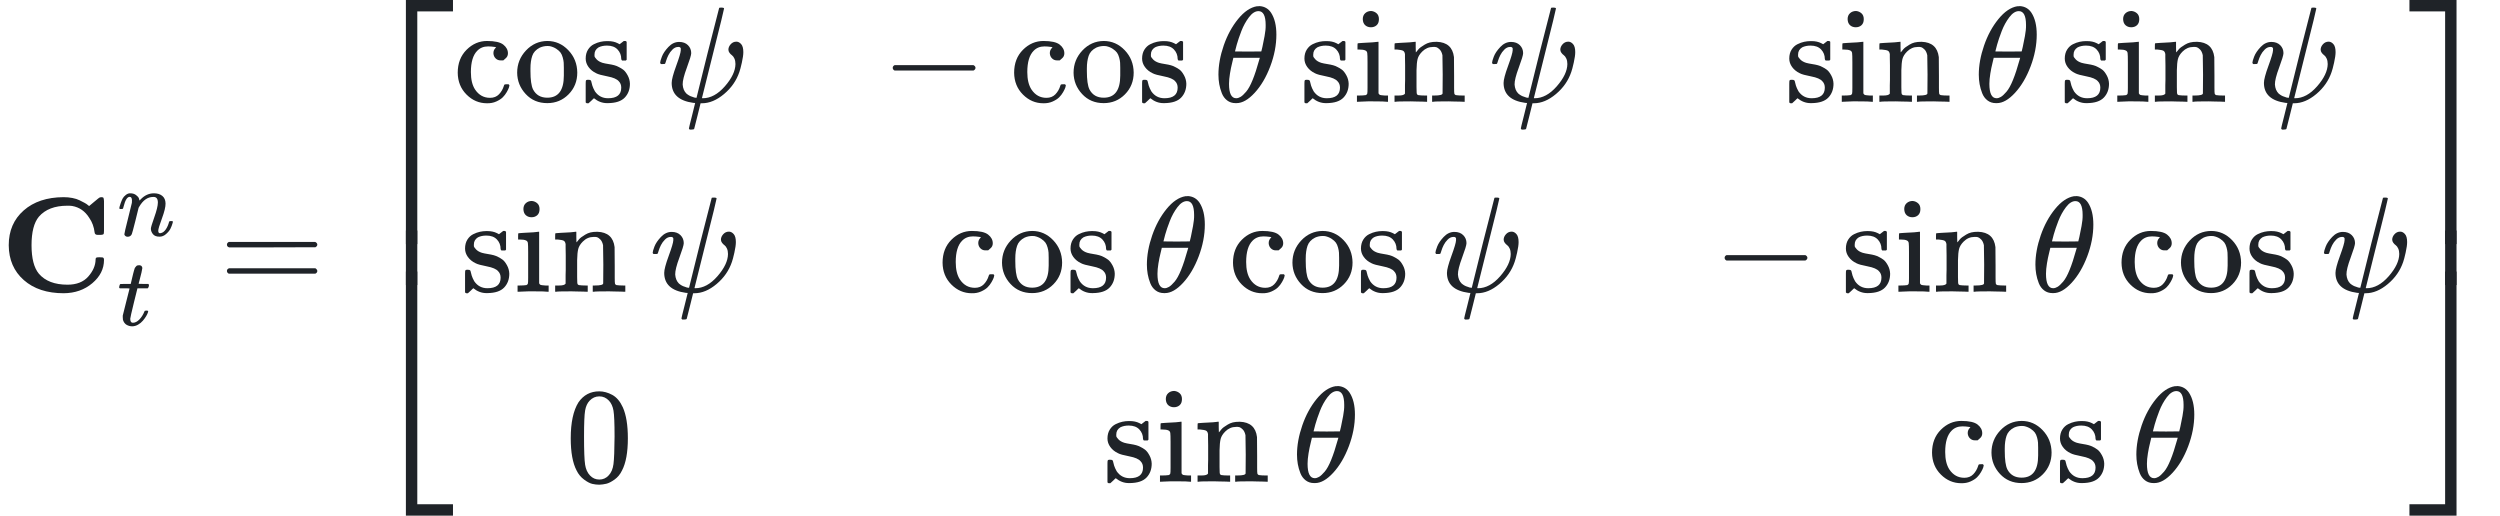
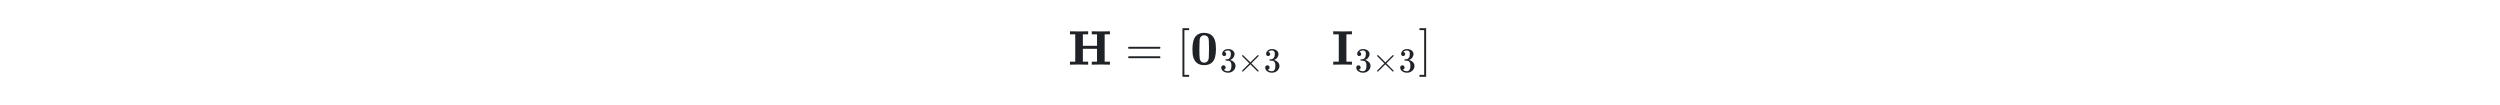
- <svg xmlns="http://www.w3.org/2000/svg" xmlns:xlink="http://www.w3.org/1999/xlink" width="41.681ex" height="8.597ex" role="img" focusable="false" viewBox="0 -2150 18422.8 3800" aria-labelledby="title" style="vertical-align: -3.733ex;">
-   <style>svg{color:#1f2328}@media(prefers-color-scheme:dark){svg{color:#f0f6fc}}</style>
-   <defs>
-     <path id="MJX-33-TEX-B-1D402" d="M64 343Q64 502 174 599T468 697Q502 697 533 691T586 674T623 655T647 639T657 632L694 663Q703 670 711 677T723 687T730 692T735 695T740 696T746 697Q759 697 762 692T766 668V627V489V449Q766 428 762 424T742 419H732H720Q699 419 697 436Q690 498 657 545Q611 618 532 632Q522 634 496 634Q356 634 286 553Q232 488 232 343T286 133Q355 52 497 52Q597 52 650 112T704 237Q704 248 709 251T729 254H735Q750 254 755 253T763 248T766 234Q766 136 680 63T469 -11Q285 -11 175 86T64 343Z" />
-     <path id="MJX-33-TEX-I-1D45B" d="M21 287Q22 293 24 303T36 341T56 388T89 425T135 442Q171 442 195 424T225 390T231 369Q231 367 232 367L243 378Q304 442 382 442Q436 442 469 415T503 336T465 179T427 52Q427 26 444 26Q450 26 453 27Q482 32 505 65T540 145Q542 153 560 153Q580 153 580 145Q580 144 576 130Q568 101 554 73T508 17T439 -10Q392 -10 371 17T350 73Q350 92 386 193T423 345Q423 404 379 404H374Q288 404 229 303L222 291L189 157Q156 26 151 16Q138 -11 108 -11Q95 -11 87 -5T76 7T74 17Q74 30 112 180T152 343Q153 348 153 366Q153 405 129 405Q91 405 66 305Q60 285 60 284Q58 278 41 278H27Q21 284 21 287Z" />
-     <path id="MJX-33-TEX-I-1D461" d="M26 385Q19 392 19 395Q19 399 22 411T27 425Q29 430 36 430T87 431H140L159 511Q162 522 166 540T173 566T179 586T187 603T197 615T211 624T229 626Q247 625 254 615T261 596Q261 589 252 549T232 470L222 433Q222 431 272 431H323Q330 424 330 420Q330 398 317 385H210L174 240Q135 80 135 68Q135 26 162 26Q197 26 230 60T283 144Q285 150 288 151T303 153H307Q322 153 322 145Q322 142 319 133Q314 117 301 95T267 48T216 6T155 -11Q125 -11 98 4T59 56Q57 64 57 83V101L92 241Q127 382 128 383Q128 385 77 385H26Z" />
-     <path id="MJX-33-TEX-N-3D" d="M56 347Q56 360 70 367H707Q722 359 722 347Q722 336 708 328L390 327H72Q56 332 56 347ZM56 153Q56 168 72 173H708Q722 163 722 153Q722 140 707 133H70Q56 140 56 153Z" />
-     <path id="MJX-33-TEX-S4-23A1" d="M319 -645V1154H666V1070H403V-645H319Z" />
-     <path id="MJX-33-TEX-S4-23A3" d="M319 -644V1155H403V-560H666V-644H319Z" />
-     <path id="MJX-33-TEX-S4-23A2" d="M319 0V602H403V0H319Z" />
-     <path id="MJX-33-TEX-N-63" d="M370 305T349 305T313 320T297 358Q297 381 312 396Q317 401 317 402T307 404Q281 408 258 408Q209 408 178 376Q131 329 131 219Q131 137 162 90Q203 29 272 29Q313 29 338 55T374 117Q376 125 379 127T395 129H409Q415 123 415 120Q415 116 411 104T395 71T366 33T318 2T249 -11Q163 -11 99 53T34 214Q34 318 99 383T250 448T370 421T404 357Q404 334 387 320Z" />
-     <path id="MJX-33-TEX-N-6F" d="M28 214Q28 309 93 378T250 448Q340 448 405 380T471 215Q471 120 407 55T250 -10Q153 -10 91 57T28 214ZM250 30Q372 30 372 193V225V250Q372 272 371 288T364 326T348 362T317 390T268 410Q263 411 252 411Q222 411 195 399Q152 377 139 338T126 246V226Q126 130 145 91Q177 30 250 30Z" />
-     <path id="MJX-33-TEX-N-73" d="M295 316Q295 356 268 385T190 414Q154 414 128 401Q98 382 98 349Q97 344 98 336T114 312T157 287Q175 282 201 278T245 269T277 256Q294 248 310 236T342 195T359 133Q359 71 321 31T198 -10H190Q138 -10 94 26L86 19L77 10Q71 4 65 -1L54 -11H46H42Q39 -11 33 -5V74V132Q33 153 35 157T45 162H54Q66 162 70 158T75 146T82 119T101 77Q136 26 198 26Q295 26 295 104Q295 133 277 151Q257 175 194 187T111 210Q75 227 54 256T33 318Q33 357 50 384T93 424T143 442T187 447H198Q238 447 268 432L283 424L292 431Q302 440 314 448H322H326Q329 448 335 442V310L329 304H301Q295 310 295 316Z" />
-     <path id="MJX-33-TEX-N-2061" d="" />
-     <path id="MJX-33-TEX-I-1D713" d="M161 441Q202 441 226 417T250 358Q250 338 218 252T187 127Q190 85 214 61Q235 43 257 37Q275 29 288 29H289L371 360Q455 691 456 692Q459 694 472 694Q492 694 492 687Q492 678 411 356Q329 28 329 27T335 26Q421 26 498 114T576 278Q576 302 568 319T550 343T532 361T524 384Q524 405 541 424T583 443Q602 443 618 425T634 366Q634 337 623 288T605 220Q573 125 492 57T329 -11H319L296 -104Q272 -198 272 -199Q270 -205 252 -205H239Q233 -199 233 -197Q233 -192 256 -102T279 -9Q272 -8 265 -8Q106 14 106 139Q106 174 139 264T173 379Q173 380 173 381Q173 390 173 393T169 400T158 404H154Q131 404 112 385T82 344T65 302T57 280Q55 278 41 278H27Q21 284 21 287Q21 299 34 333T82 404T161 441Z" />
-     <path id="MJX-33-TEX-N-2212" d="M84 237T84 250T98 270H679Q694 262 694 250T679 230H98Q84 237 84 250Z" />
-     <path id="MJX-33-TEX-I-1D703" d="M35 200Q35 302 74 415T180 610T319 704Q320 704 327 704T339 705Q393 701 423 656Q462 596 462 495Q462 380 417 261T302 66T168 -10H161Q125 -10 99 10T60 63T41 130T35 200ZM383 566Q383 668 330 668Q294 668 260 623T204 521T170 421T157 371Q206 370 254 370L351 371Q352 372 359 404T375 484T383 566ZM113 132Q113 26 166 26Q181 26 198 36T239 74T287 161T335 307L340 324H145Q145 321 136 286T120 208T113 132Z" />
-     <path id="MJX-33-TEX-N-69" d="M69 609Q69 637 87 653T131 669Q154 667 171 652T188 609Q188 579 171 564T129 549Q104 549 87 564T69 609ZM247 0Q232 3 143 3Q132 3 106 3T56 1L34 0H26V46H42Q70 46 91 49Q100 53 102 60T104 102V205V293Q104 345 102 359T88 378Q74 385 41 385H30V408Q30 431 32 431L42 432Q52 433 70 434T106 436Q123 437 142 438T171 441T182 442H185V62Q190 52 197 50T232 46H255V0H247Z" />
-     <path id="MJX-33-TEX-N-6E" d="M41 46H55Q94 46 102 60V68Q102 77 102 91T102 122T103 161T103 203Q103 234 103 269T102 328V351Q99 370 88 376T43 385H25V408Q25 431 27 431L37 432Q47 433 65 434T102 436Q119 437 138 438T167 441T178 442H181V402Q181 364 182 364T187 369T199 384T218 402T247 421T285 437Q305 442 336 442Q450 438 463 329Q464 322 464 190V104Q464 66 466 59T477 49Q498 46 526 46H542V0H534L510 1Q487 2 460 2T422 3Q319 3 310 0H302V46H318Q379 46 379 62Q380 64 380 200Q379 335 378 343Q372 371 358 385T334 402T308 404Q263 404 229 370Q202 343 195 315T187 232V168V108Q187 78 188 68T191 55T200 49Q221 46 249 46H265V0H257L234 1Q210 2 183 2T145 3Q42 3 33 0H25V46H41Z" />
-     <path id="MJX-33-TEX-N-30" d="M96 585Q152 666 249 666Q297 666 345 640T423 548Q460 465 460 320Q460 165 417 83Q397 41 362 16T301 -15T250 -22Q224 -22 198 -16T137 16T82 83Q39 165 39 320Q39 494 96 585ZM321 597Q291 629 250 629Q208 629 178 597Q153 571 145 525T137 333Q137 175 145 125T181 46Q209 16 250 16Q290 16 318 46Q347 76 354 130T362 333Q362 478 354 524T321 597Z" />
-     <path id="MJX-33-TEX-S4-23A4" d="M0 1070V1154H347V-645H263V1070H0Z" />
-     <path id="MJX-33-TEX-S4-23A6" d="M263 -560V1155H347V-644H0V-560H263Z" />
-     <path id="MJX-33-TEX-S4-23A5" d="M263 0V602H347V0H263Z" />
-   </defs>
-   <g stroke="currentColor" fill="currentColor" stroke-width="0" transform="scale(1,-1)">
-     <g data-mml-node="math">
-       <g data-mml-node="msubsup">
+ <svg xmlns="http://www.w3.org/2000/svg" xmlns:xlink="http://www.w3.org/1999/xlink" width="1000" height="42" viewBox="0 0 1000 42" role="img" aria-labelledby="title desc">
+   <style>svg{color:#1f2328}.eqno{fill:currentColor;font:18px "Times New Roman",serif}@media(prefers-color-scheme:dark){svg{color:#f0f6fc}}</style>
+   <svg x="427.222" y="11.273" width="145.555" height="19.453" viewBox="0 -750 7481 1000" preserveAspectRatio="xMidYMid meet">
+     <defs>
+       <path id="MJX-33-TEX-B-1D407" d="M400 0Q376 3 226 3Q75 3 51 0H39V62H147V624H39V686H51Q75 683 226 683Q376 683 400 686H412V624H304V388H595V624H487V686H499Q523 683 673 683Q824 683 848 686H860V624H752V62H860V0H848Q824 3 674 3Q523 3 499 0H487V62H595V326H304V62H412V0H400Z" />
+       <path id="MJX-33-TEX-N-3D" d="M56 347Q56 360 70 367H707Q722 359 722 347Q722 336 708 328L390 327H72Q56 332 56 347ZM56 153Q56 168 72 173H708Q722 163 722 153Q722 140 707 133H70Q56 140 56 153Z" />
+       <path id="MJX-33-TEX-N-5B" d="M118 -250V750H255V710H158V-210H255V-250H118Z" />
+       <path id="MJX-33-TEX-B-1D7CE" d="M266 654H280H282Q500 654 524 418Q529 370 529 320Q529 125 456 52Q397 -10 287 -10Q110 -10 63 154Q45 212 45 316Q45 504 113 585Q140 618 185 636T266 654ZM374 548Q347 604 286 604Q247 604 218 575Q197 552 193 511T188 311Q188 159 196 116Q202 87 225 64T287 41Q339 41 367 87Q379 107 382 152T386 329Q386 518 374 548Z" />
+       <path id="MJX-33-TEX-N-33" d="M127 463Q100 463 85 480T69 524Q69 579 117 622T233 665Q268 665 277 664Q351 652 390 611T430 522Q430 470 396 421T302 350L299 348Q299 347 308 345T337 336T375 315Q457 262 457 175Q457 96 395 37T238 -22Q158 -22 100 21T42 130Q42 158 60 175T105 193Q133 193 151 175T169 130Q169 119 166 110T159 94T148 82T136 74T126 70T118 67L114 66Q165 21 238 21Q293 21 321 74Q338 107 338 175V195Q338 290 274 322Q259 328 213 329L171 330L168 332Q166 335 166 348Q166 366 174 366Q202 366 232 371Q266 376 294 413T322 525V533Q322 590 287 612Q265 626 240 626Q208 626 181 615T143 592T132 580H135Q138 579 143 578T153 573T165 566T175 555T183 540T186 520Q186 498 172 481T127 463Z" />
+       <path id="MJX-33-TEX-N-D7" d="M630 29Q630 9 609 9Q604 9 587 25T493 118L389 222L284 117Q178 13 175 11Q171 9 168 9Q160 9 154 15T147 29Q147 36 161 51T255 146L359 250L255 354Q174 435 161 449T147 471Q147 480 153 485T168 490Q173 490 175 489Q178 487 284 383L389 278L493 382Q570 459 587 475T609 491Q630 491 630 471Q630 464 620 453T522 355L418 250L522 145Q606 61 618 48T630 29Z" />
+       <path id="MJX-33-TEX-B-1D408" d="M397 0Q370 3 218 3Q65 3 38 0H25V62H139V624H25V686H38Q65 683 218 683Q370 683 397 686H410V624H296V62H410V0H397Z" />
+       <path id="MJX-33-TEX-N-5D" d="M22 710V750H159V-250H22V-210H119V710H22Z" />
+     </defs>
+     <g stroke="currentColor" fill="currentColor" stroke-width="0" transform="scale(1,-1)">
+       <g data-mml-node="math">
        <g data-mml-node="TeXAtom" data-mjx-texclass="ORD">
          <g data-mml-node="mi">
-             <use data-c="1D402" xlink:href="#MJX-33-TEX-B-1D402" />
+             <use data-c="1D407" xlink:href="#MJX-33-TEX-B-1D407" />
          </g>
        </g>
-         <g data-mml-node="TeXAtom" transform="translate(864,413) scale(0.707)" data-mjx-texclass="ORD">
-           <g data-mml-node="mi">
-             <use data-c="1D45B" xlink:href="#MJX-33-TEX-I-1D45B" />
+         <g data-mml-node="mo" transform="translate(1177.8,0)">
+           <use data-c="3D" xlink:href="#MJX-33-TEX-N-3D" />
+         </g>
+         <g data-mml-node="mrow" transform="translate(2233.6,0)">
+           <g data-mml-node="mo">
+             <use data-c="5B" xlink:href="#MJX-33-TEX-N-5B" />
          </g>
-         </g>
-         <g data-mml-node="TeXAtom" transform="translate(864,-247) scale(0.707)" data-mjx-texclass="ORD">
-           <g data-mml-node="mi">
-             <use data-c="1D461" xlink:href="#MJX-33-TEX-I-1D461" />
+           <g data-mml-node="mtable" transform="translate(278,0)">
+             <g data-mml-node="mtr">
+               <g data-mml-node="mtd">
+                 <g data-mml-node="msub">
+                   <g data-mml-node="TeXAtom" data-mjx-texclass="ORD">
+                     <g data-mml-node="mn">
+                       <use data-c="1D7CE" xlink:href="#MJX-33-TEX-B-1D7CE" />
+                     </g>
+                   </g>
+                   <g data-mml-node="TeXAtom" transform="translate(608,-150) scale(0.707)" data-mjx-texclass="ORD">
+                     <g data-mml-node="mn">
+                       <use data-c="33" xlink:href="#MJX-33-TEX-N-33" />
+                     </g>
+                     <g data-mml-node="mo" transform="translate(500,0)">
+                       <use data-c="D7" xlink:href="#MJX-33-TEX-N-D7" />
+                     </g>
+                     <g data-mml-node="mn" transform="translate(1278,0)">
+                       <use data-c="33" xlink:href="#MJX-33-TEX-N-33" />
+                     </g>
+                   </g>
+                 </g>
+               </g>
+               <g data-mml-node="mtd" transform="translate(2915.2,0)">
+                 <g data-mml-node="msub">
+                   <g data-mml-node="TeXAtom" data-mjx-texclass="ORD">
+                     <g data-mml-node="mi">
+                       <use data-c="1D408" xlink:href="#MJX-33-TEX-B-1D408" />
+                     </g>
+                   </g>
+                   <g data-mml-node="TeXAtom" transform="translate(469,-150) scale(0.707)" data-mjx-texclass="ORD">
+                     <g data-mml-node="mn">
+                       <use data-c="33" xlink:href="#MJX-33-TEX-N-33" />
+                     </g>
+                     <g data-mml-node="mo" transform="translate(500,0)">
+                       <use data-c="D7" xlink:href="#MJX-33-TEX-N-D7" />
+                     </g>
+                     <g data-mml-node="mn" transform="translate(1278,0)">
+                       <use data-c="33" xlink:href="#MJX-33-TEX-N-33" />
+                     </g>
+                   </g>
+                 </g>
+               </g>
+             </g>
+           </g>
+           <g data-mml-node="mo" transform="translate(4969.5,0)">
+             <use data-c="5D" xlink:href="#MJX-33-TEX-N-5D" />
          </g>
        </g>
      </g>
-       <g data-mml-node="mo" transform="translate(1616,0)">
-         <use data-c="3D" xlink:href="#MJX-33-TEX-N-3D" />
-       </g>
-       <g data-mml-node="mrow" transform="translate(2671.8,0)">
-         <g data-mml-node="mo">
-           <use data-c="23A1" xlink:href="#MJX-33-TEX-S4-23A1" transform="translate(0,996)" />
-           <use data-c="23A3" xlink:href="#MJX-33-TEX-S4-23A3" transform="translate(0,-1006)" />
-           <svg width="667" height="402" y="49" x="0" viewBox="0 100.5 667 402">
-             <use data-c="23A2" xlink:href="#MJX-33-TEX-S4-23A2" transform="scale(1,1.002)" />
-           </svg>
-         </g>
-         <g data-mml-node="mtable" transform="translate(667,0)">
-           <g data-mml-node="mtr" transform="translate(0,1400)">
-             <g data-mml-node="mtd">
-               <g data-mml-node="mi">
-                 <use data-c="63" xlink:href="#MJX-33-TEX-N-63" />
-                 <use data-c="6F" xlink:href="#MJX-33-TEX-N-6F" transform="translate(444,0)" />
-                 <use data-c="73" xlink:href="#MJX-33-TEX-N-73" transform="translate(944,0)" />
-               </g>
-               <g data-mml-node="mo" transform="translate(1338,0)">
-                 <use data-c="2061" xlink:href="#MJX-33-TEX-N-2061" />
-               </g>
-               <g data-mml-node="mi" transform="translate(1504.7,0)">
-                 <use data-c="1D713" xlink:href="#MJX-33-TEX-I-1D713" />
-               </g>
-             </g>
-             <g data-mml-node="mtd" transform="translate(3155.7,0)">
-               <g data-mml-node="mo">
-                 <use data-c="2212" xlink:href="#MJX-33-TEX-N-2212" />
-               </g>
-               <g data-mml-node="mi" transform="translate(944.7,0)">
-                 <use data-c="63" xlink:href="#MJX-33-TEX-N-63" />
-                 <use data-c="6F" xlink:href="#MJX-33-TEX-N-6F" transform="translate(444,0)" />
-                 <use data-c="73" xlink:href="#MJX-33-TEX-N-73" transform="translate(944,0)" />
-               </g>
-               <g data-mml-node="mo" transform="translate(2282.7,0)">
-                 <use data-c="2061" xlink:href="#MJX-33-TEX-N-2061" />
-               </g>
-               <g data-mml-node="mi" transform="translate(2449.3,0)">
-                 <use data-c="1D703" xlink:href="#MJX-33-TEX-I-1D703" />
-               </g>
-               <g data-mml-node="mi" transform="translate(3085,0)">
-                 <use data-c="73" xlink:href="#MJX-33-TEX-N-73" />
-                 <use data-c="69" xlink:href="#MJX-33-TEX-N-69" transform="translate(394,0)" />
-                 <use data-c="6E" xlink:href="#MJX-33-TEX-N-6E" transform="translate(672,0)" />
-               </g>
-               <g data-mml-node="mo" transform="translate(4313,0)">
-                 <use data-c="2061" xlink:href="#MJX-33-TEX-N-2061" />
-               </g>
-               <g data-mml-node="mi" transform="translate(4479.7,0)">
-                 <use data-c="1D713" xlink:href="#MJX-33-TEX-I-1D713" />
-               </g>
-             </g>
-             <g data-mml-node="mtd" transform="translate(9813.7,0)">
-               <g data-mml-node="mi">
-                 <use data-c="73" xlink:href="#MJX-33-TEX-N-73" />
-                 <use data-c="69" xlink:href="#MJX-33-TEX-N-69" transform="translate(394,0)" />
-                 <use data-c="6E" xlink:href="#MJX-33-TEX-N-6E" transform="translate(672,0)" />
-               </g>
-               <g data-mml-node="mo" transform="translate(1228,0)">
-                 <use data-c="2061" xlink:href="#MJX-33-TEX-N-2061" />
-               </g>
-               <g data-mml-node="mi" transform="translate(1394.7,0)">
-                 <use data-c="1D703" xlink:href="#MJX-33-TEX-I-1D703" />
-               </g>
-               <g data-mml-node="mi" transform="translate(2030.3,0)">
-                 <use data-c="73" xlink:href="#MJX-33-TEX-N-73" />
-                 <use data-c="69" xlink:href="#MJX-33-TEX-N-69" transform="translate(394,0)" />
-                 <use data-c="6E" xlink:href="#MJX-33-TEX-N-6E" transform="translate(672,0)" />
-               </g>
-               <g data-mml-node="mo" transform="translate(3258.3,0)">
-                 <use data-c="2061" xlink:href="#MJX-33-TEX-N-2061" />
-               </g>
-               <g data-mml-node="mi" transform="translate(3425,0)">
-                 <use data-c="1D713" xlink:href="#MJX-33-TEX-I-1D713" />
-               </g>
-             </g>
-           </g>
-           <g data-mml-node="mtr">
-             <g data-mml-node="mtd" transform="translate(55,0)">
-               <g data-mml-node="mi">
-                 <use data-c="73" xlink:href="#MJX-33-TEX-N-73" />
-                 <use data-c="69" xlink:href="#MJX-33-TEX-N-69" transform="translate(394,0)" />
-                 <use data-c="6E" xlink:href="#MJX-33-TEX-N-6E" transform="translate(672,0)" />
-               </g>
-               <g data-mml-node="mo" transform="translate(1228,0)">
-                 <use data-c="2061" xlink:href="#MJX-33-TEX-N-2061" />
-               </g>
-               <g data-mml-node="mi" transform="translate(1394.7,0)">
-                 <use data-c="1D713" xlink:href="#MJX-33-TEX-I-1D713" />
-               </g>
-             </g>
-             <g data-mml-node="mtd" transform="translate(3573,0)">
-               <g data-mml-node="mi">
-                 <use data-c="63" xlink:href="#MJX-33-TEX-N-63" />
-                 <use data-c="6F" xlink:href="#MJX-33-TEX-N-6F" transform="translate(444,0)" />
-                 <use data-c="73" xlink:href="#MJX-33-TEX-N-73" transform="translate(944,0)" />
-               </g>
-               <g data-mml-node="mo" transform="translate(1338,0)">
-                 <use data-c="2061" xlink:href="#MJX-33-TEX-N-2061" />
-               </g>
-               <g data-mml-node="mi" transform="translate(1504.7,0)">
-                 <use data-c="1D703" xlink:href="#MJX-33-TEX-I-1D703" />
-               </g>
-               <g data-mml-node="mi" transform="translate(2140.3,0)">
-                 <use data-c="63" xlink:href="#MJX-33-TEX-N-63" />
-                 <use data-c="6F" xlink:href="#MJX-33-TEX-N-6F" transform="translate(444,0)" />
-                 <use data-c="73" xlink:href="#MJX-33-TEX-N-73" transform="translate(944,0)" />
-               </g>
-               <g data-mml-node="mo" transform="translate(3478.3,0)">
-                 <use data-c="2061" xlink:href="#MJX-33-TEX-N-2061" />
-               </g>
-               <g data-mml-node="mi" transform="translate(3645,0)">
-                 <use data-c="1D713" xlink:href="#MJX-33-TEX-I-1D713" />
-               </g>
-             </g>
-             <g data-mml-node="mtd" transform="translate(9286.3,0)">
-               <g data-mml-node="mo">
-                 <use data-c="2212" xlink:href="#MJX-33-TEX-N-2212" />
-               </g>
-               <g data-mml-node="mi" transform="translate(944.7,0)">
-                 <use data-c="73" xlink:href="#MJX-33-TEX-N-73" />
-                 <use data-c="69" xlink:href="#MJX-33-TEX-N-69" transform="translate(394,0)" />
-                 <use data-c="6E" xlink:href="#MJX-33-TEX-N-6E" transform="translate(672,0)" />
-               </g>
-               <g data-mml-node="mo" transform="translate(2172.7,0)">
-                 <use data-c="2061" xlink:href="#MJX-33-TEX-N-2061" />
-               </g>
-               <g data-mml-node="mi" transform="translate(2339.3,0)">
-                 <use data-c="1D703" xlink:href="#MJX-33-TEX-I-1D703" />
-               </g>
-               <g data-mml-node="mi" transform="translate(2975,0)">
-                 <use data-c="63" xlink:href="#MJX-33-TEX-N-63" />
-                 <use data-c="6F" xlink:href="#MJX-33-TEX-N-6F" transform="translate(444,0)" />
-                 <use data-c="73" xlink:href="#MJX-33-TEX-N-73" transform="translate(944,0)" />
-               </g>
-               <g data-mml-node="mo" transform="translate(4313,0)">
-                 <use data-c="2061" xlink:href="#MJX-33-TEX-N-2061" />
-               </g>
-               <g data-mml-node="mi" transform="translate(4479.7,0)">
-                 <use data-c="1D713" xlink:href="#MJX-33-TEX-I-1D713" />
-               </g>
-             </g>
-           </g>
-           <g data-mml-node="mtr" transform="translate(0,-1400)">
-             <g data-mml-node="mtd" transform="translate(827.8,0)">
-               <g data-mml-node="mn">
-                 <use data-c="30" xlink:href="#MJX-33-TEX-N-30" />
-               </g>
-             </g>
-             <g data-mml-node="mtd" transform="translate(4789.2,0)">
-               <g data-mml-node="mi">
-                 <use data-c="73" xlink:href="#MJX-33-TEX-N-73" />
-                 <use data-c="69" xlink:href="#MJX-33-TEX-N-69" transform="translate(394,0)" />
-                 <use data-c="6E" xlink:href="#MJX-33-TEX-N-6E" transform="translate(672,0)" />
-               </g>
-               <g data-mml-node="mo" transform="translate(1228,0)">
-                 <use data-c="2061" xlink:href="#MJX-33-TEX-N-2061" />
-               </g>
-               <g data-mml-node="mi" transform="translate(1394.7,0)">
-                 <use data-c="1D703" xlink:href="#MJX-33-TEX-I-1D703" />
-               </g>
-             </g>
-             <g data-mml-node="mtd" transform="translate(10864.8,0)">
-               <g data-mml-node="mi">
-                 <use data-c="63" xlink:href="#MJX-33-TEX-N-63" />
-                 <use data-c="6F" xlink:href="#MJX-33-TEX-N-6F" transform="translate(444,0)" />
-                 <use data-c="73" xlink:href="#MJX-33-TEX-N-73" transform="translate(944,0)" />
-               </g>
-               <g data-mml-node="mo" transform="translate(1338,0)">
-                 <use data-c="2061" xlink:href="#MJX-33-TEX-N-2061" />
-               </g>
-               <g data-mml-node="mi" transform="translate(1504.7,0)">
-                 <use data-c="1D703" xlink:href="#MJX-33-TEX-I-1D703" />
-               </g>
-             </g>
-           </g>
-         </g>
-         <g data-mml-node="mo" transform="translate(15084,0)">
-           <use data-c="23A4" xlink:href="#MJX-33-TEX-S4-23A4" transform="translate(0,996)" />
-           <use data-c="23A6" xlink:href="#MJX-33-TEX-S4-23A6" transform="translate(0,-1006)" />
-           <svg width="667" height="402" y="49" x="0" viewBox="0 100.5 667 402">
-             <use data-c="23A5" xlink:href="#MJX-33-TEX-S4-23A5" transform="scale(1,1.002)" />
-           </svg>
-         </g>
-       </g>
    </g>
-   </g>
+   </svg>
</svg>
